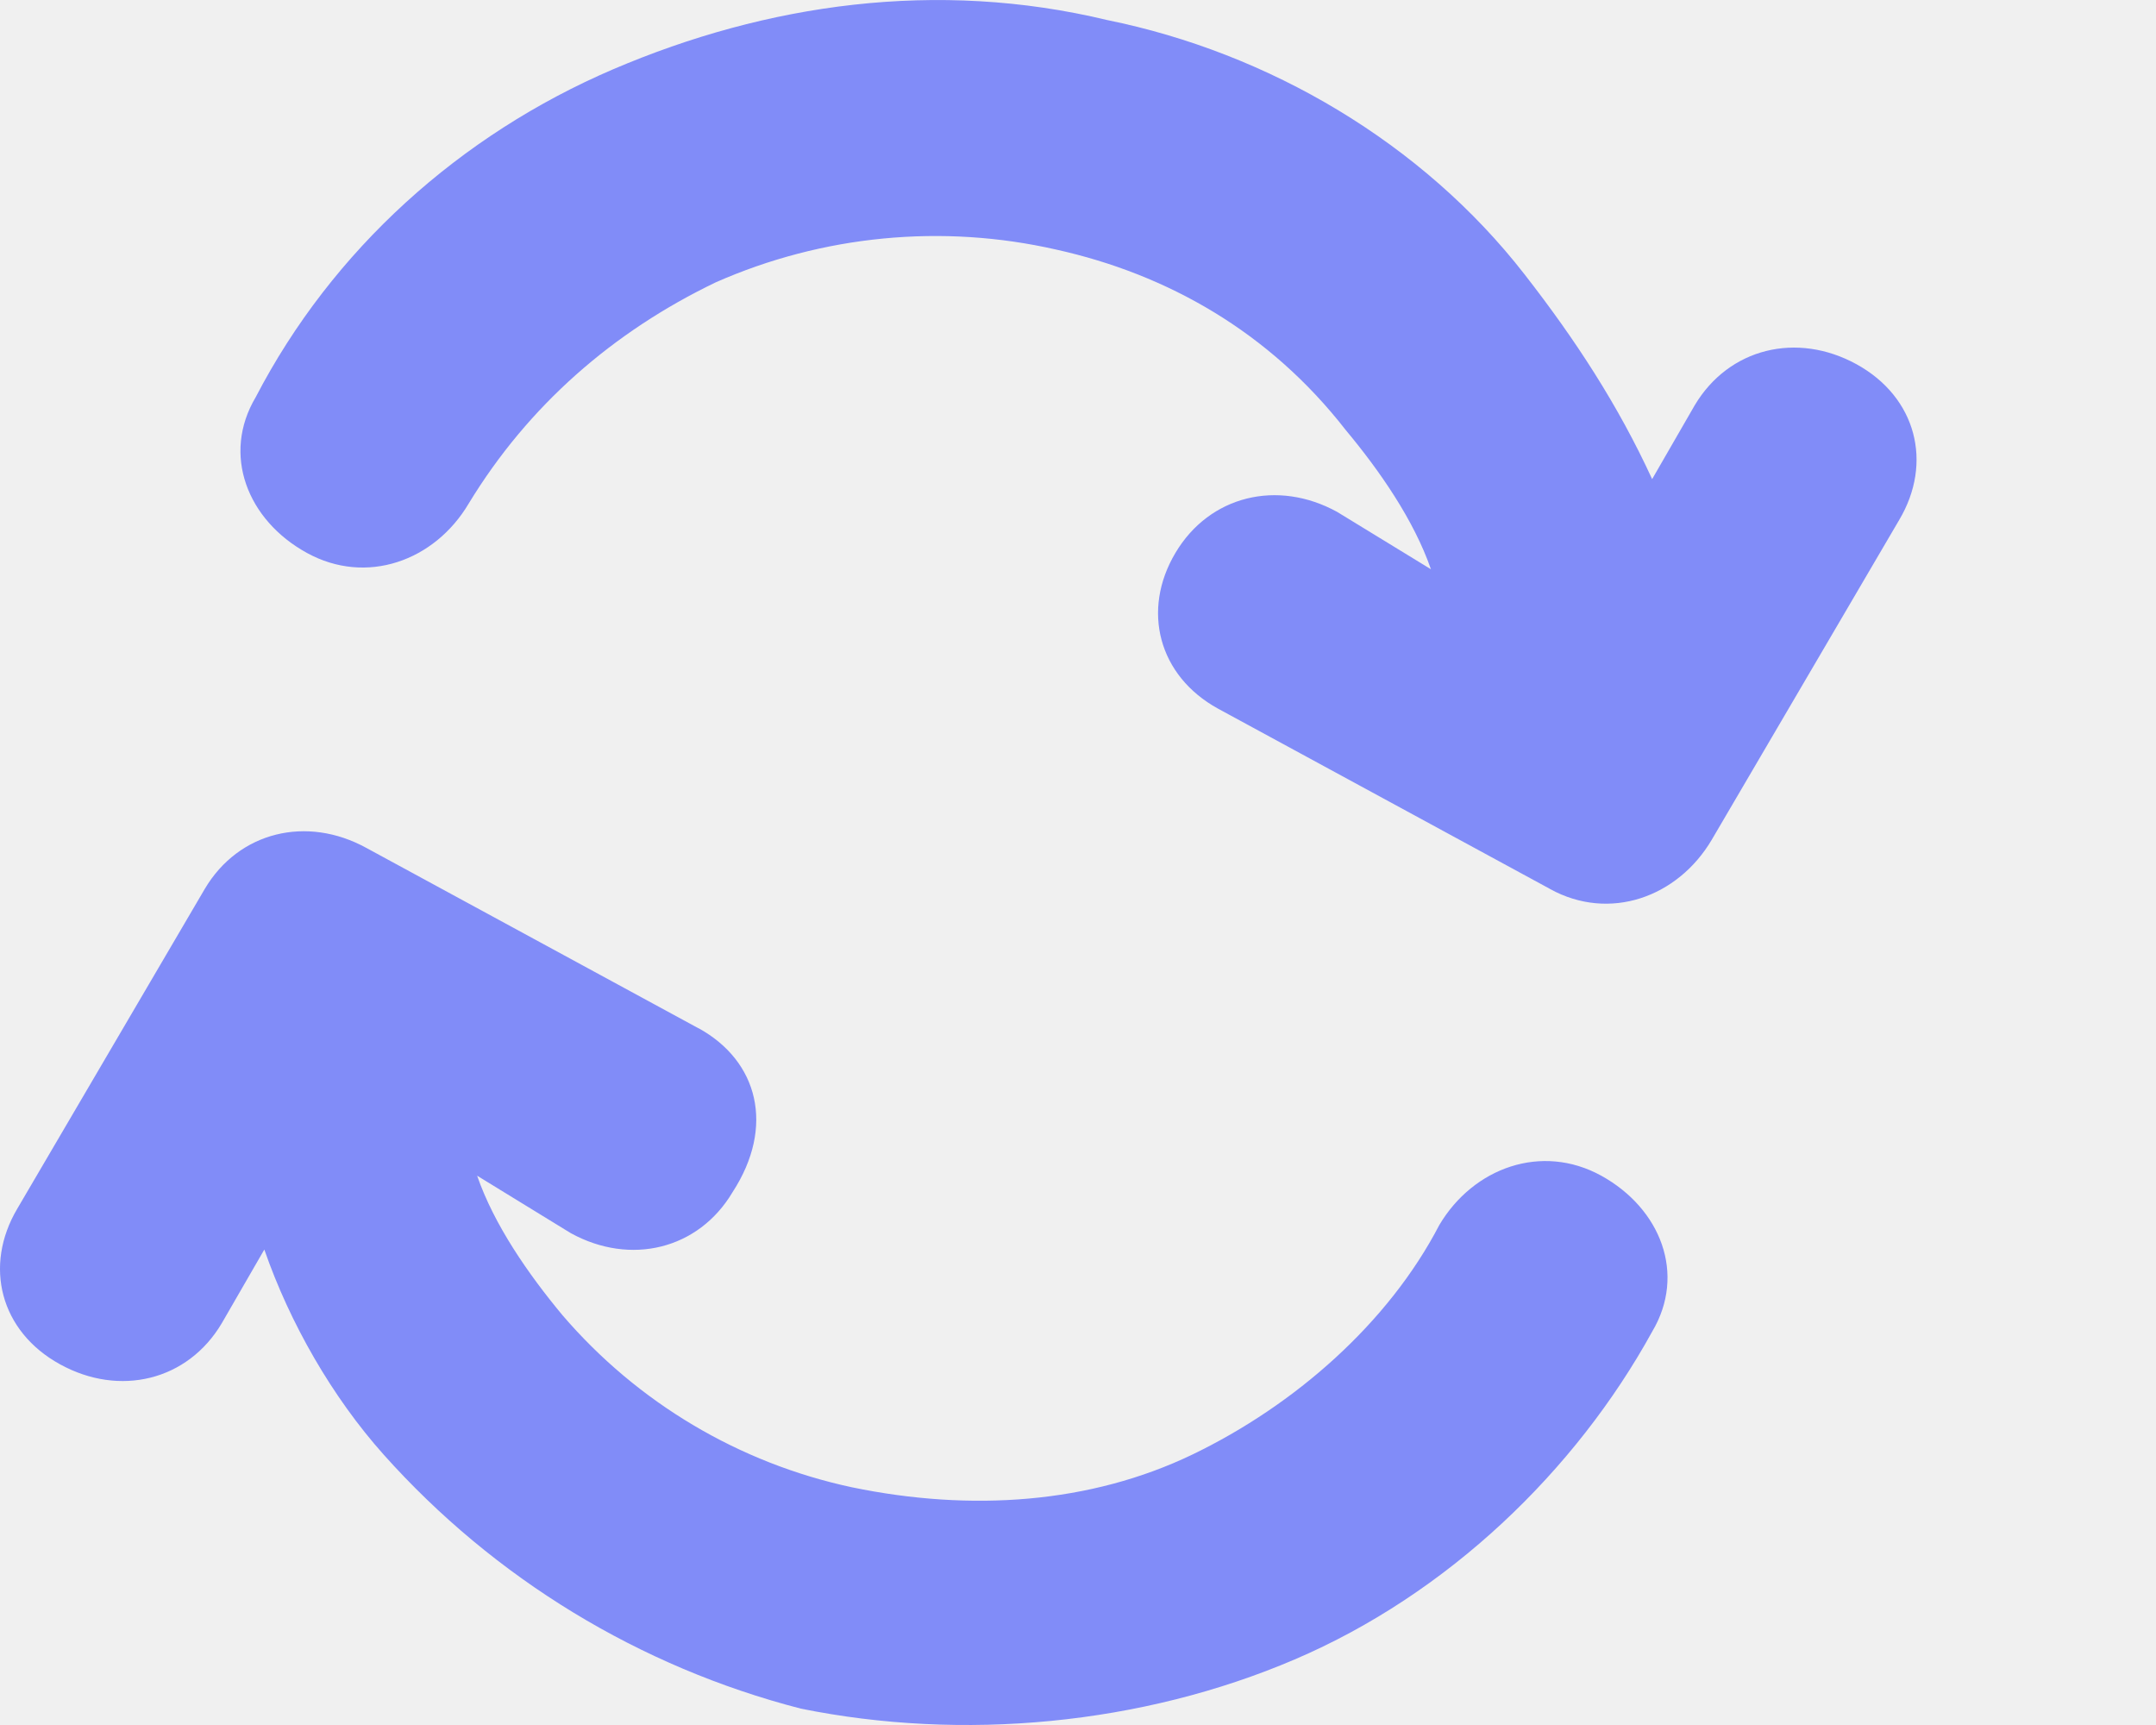
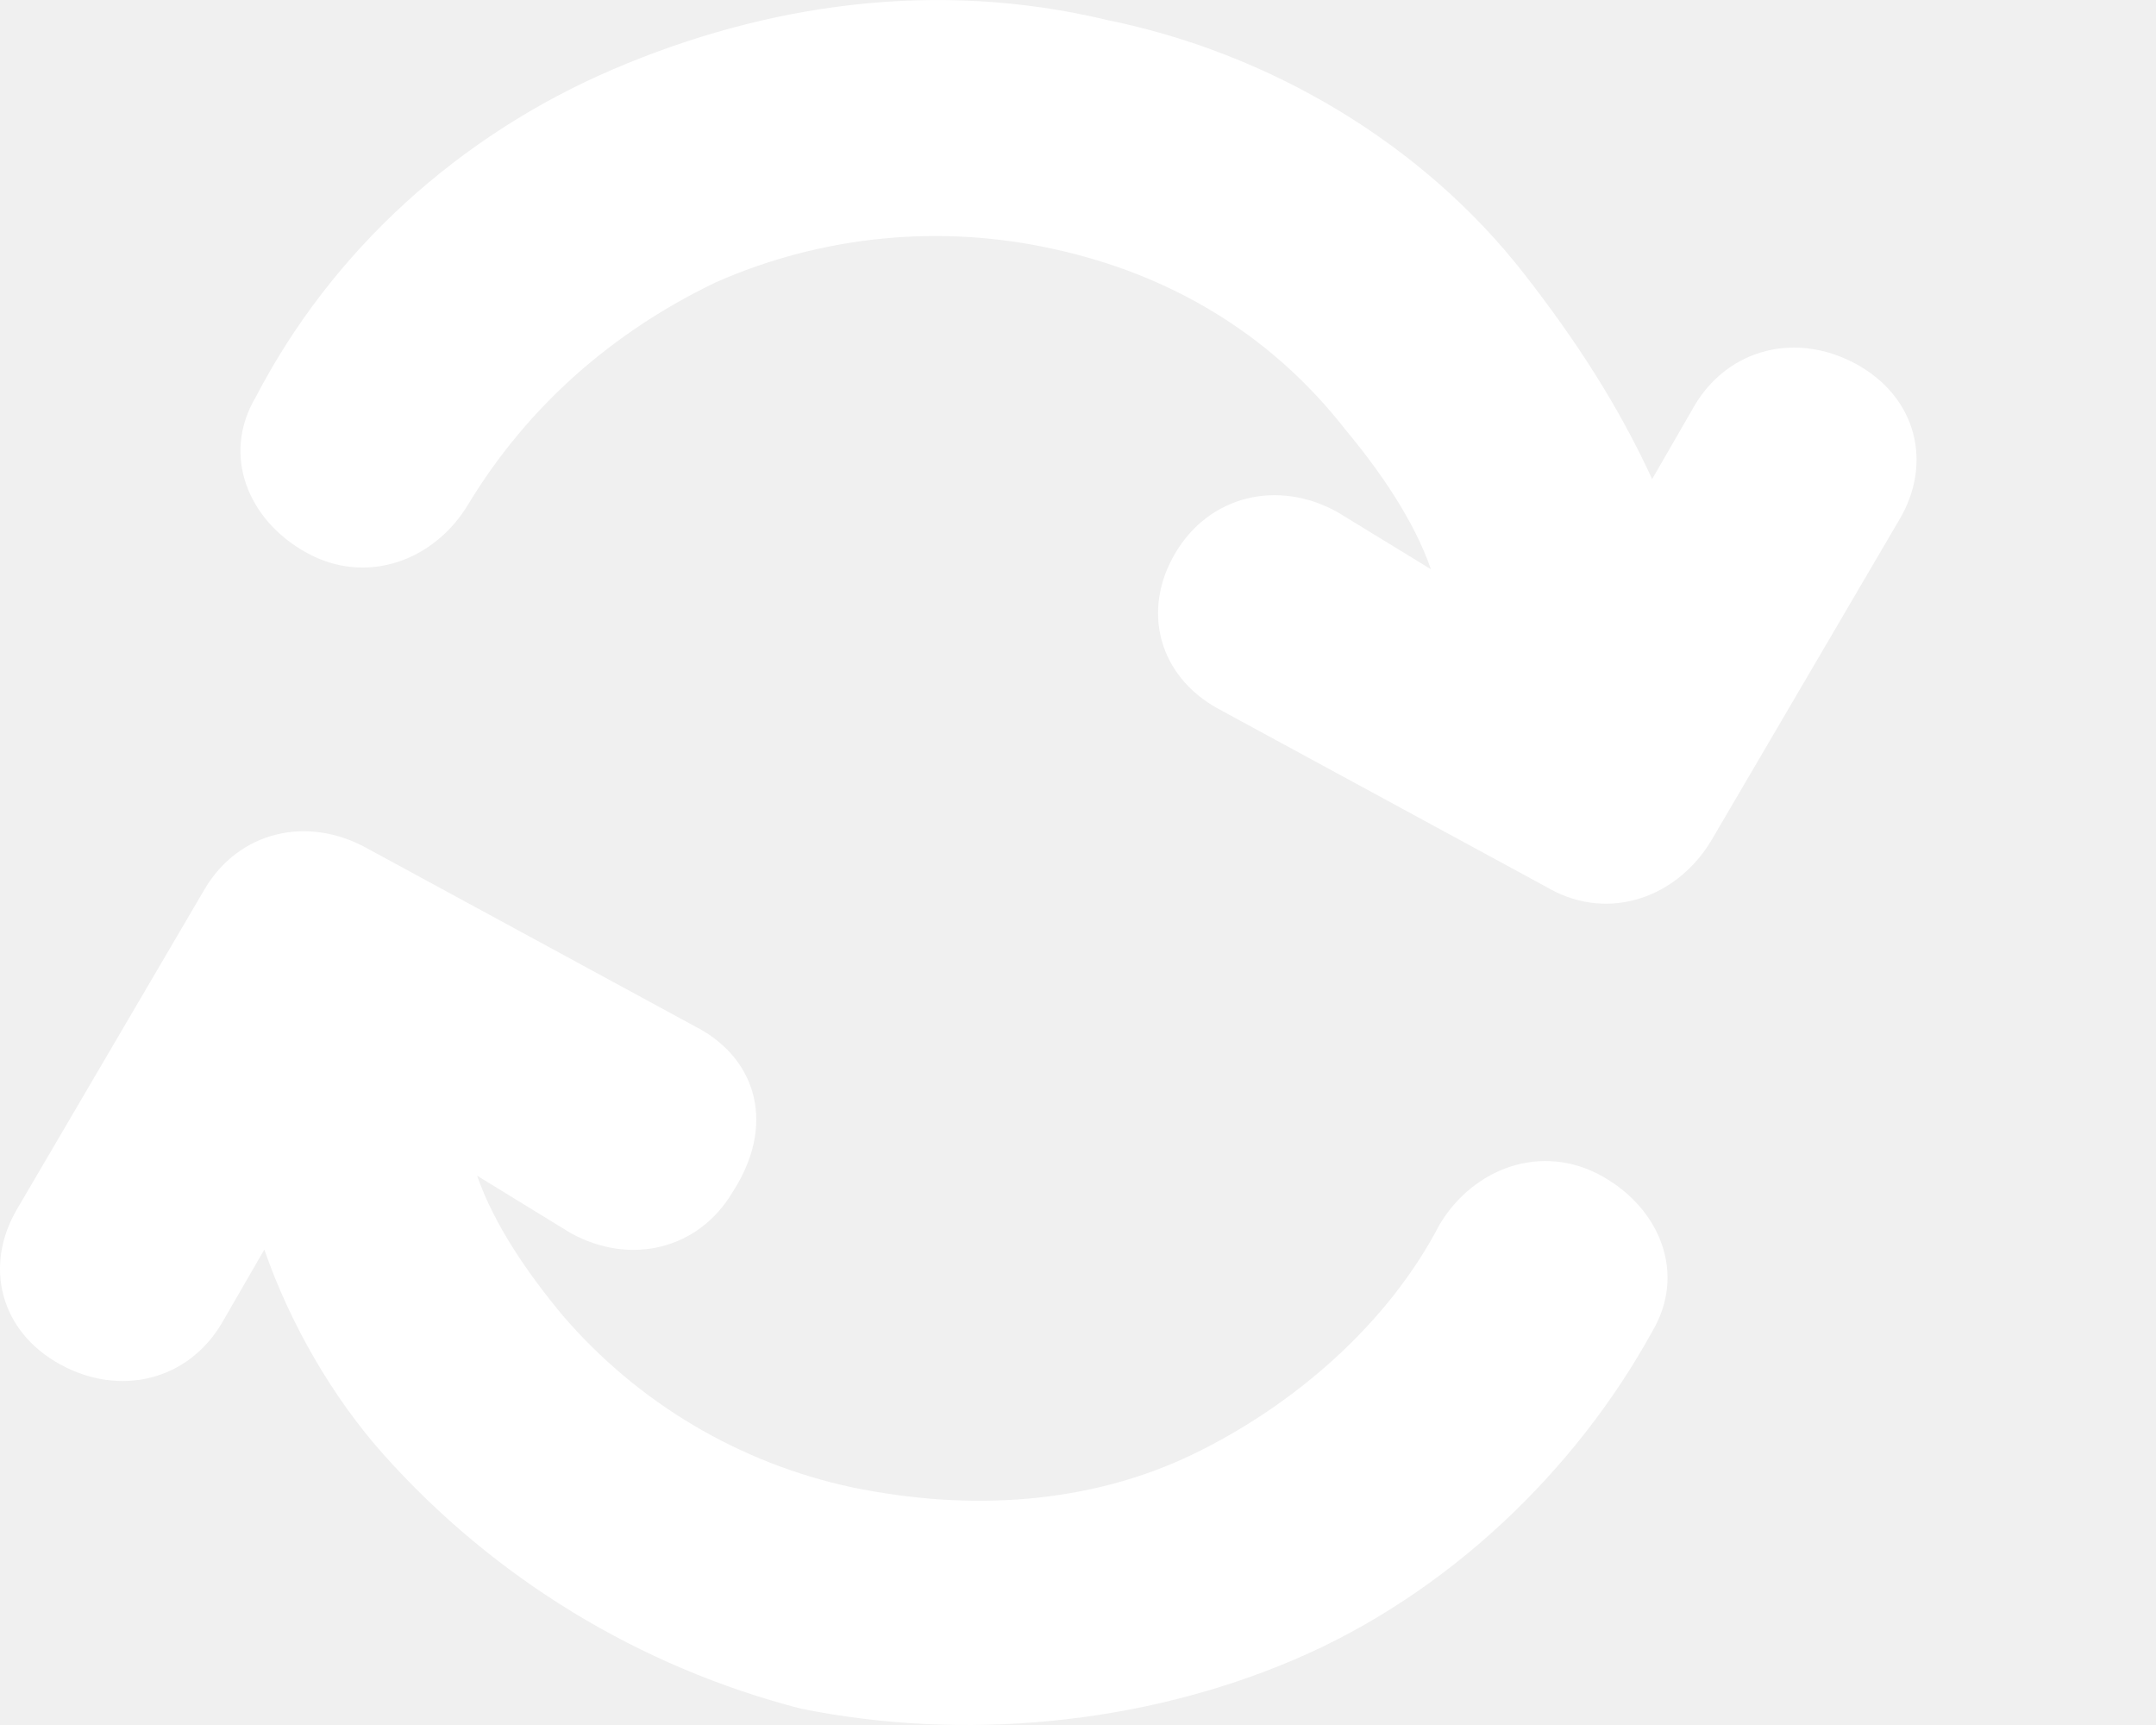
<svg xmlns="http://www.w3.org/2000/svg" width="20" height="16" viewBox="0 0 20 16" fill="none">
-   <path d="M6.48 9.538L3.399 7.865C2.846 7.561 2.214 7.713 1.899 8.246L0.161 11.21C-0.155 11.743 0.003 12.35 0.556 12.654C1.109 12.959 1.741 12.807 2.057 12.274L2.452 11.59C2.689 12.274 3.083 12.959 3.558 13.491C4.586 14.642 5.933 15.462 7.428 15.848C8.929 16.152 10.588 16 12.01 15.392C13.432 14.784 14.616 13.643 15.327 12.35C15.643 11.818 15.406 11.21 14.854 10.905C14.301 10.601 13.668 10.83 13.352 11.362C12.878 12.274 12.01 13.034 11.062 13.491C10.114 13.947 9.009 14.024 7.902 13.795C6.856 13.571 5.913 13.01 5.217 12.198C4.901 11.818 4.584 11.362 4.426 10.905L5.295 11.438C5.848 11.742 6.48 11.59 6.796 11.057C7.191 10.449 7.033 9.841 6.48 9.537V9.538ZM14.38 8.246L11.299 6.573C10.746 6.269 10.587 5.66 10.904 5.128C11.22 4.596 11.851 4.444 12.404 4.748L13.274 5.28C13.116 4.824 12.799 4.367 12.483 3.988C11.772 3.075 10.825 2.543 9.798 2.315C8.74 2.074 7.632 2.181 6.639 2.619C5.689 3.076 4.901 3.76 4.347 4.672C4.031 5.204 3.398 5.432 2.846 5.128C2.293 4.824 2.056 4.215 2.372 3.684C3.083 2.315 4.268 1.251 5.689 0.642C7.112 0.034 8.691 -0.194 10.271 0.186C11.771 0.49 13.194 1.326 14.141 2.543C14.615 3.151 15.011 3.759 15.326 4.444L15.721 3.759C16.038 3.227 16.67 3.075 17.223 3.379C17.776 3.684 17.934 4.292 17.617 4.824L15.879 7.789C15.564 8.322 14.932 8.55 14.379 8.246H14.38Z" fill="#818CF8" />
+   <path d="M6.48 9.538L3.399 7.865C2.846 7.561 2.214 7.713 1.899 8.246L0.161 11.21C-0.155 11.743 0.003 12.35 0.556 12.654C1.109 12.959 1.741 12.807 2.057 12.274L2.452 11.59C2.689 12.274 3.083 12.959 3.558 13.491C4.586 14.642 5.933 15.462 7.428 15.848C8.929 16.152 10.588 16 12.01 15.392C13.432 14.784 14.616 13.643 15.327 12.35C15.643 11.818 15.406 11.21 14.854 10.905C14.301 10.601 13.668 10.83 13.352 11.362C12.878 12.274 12.01 13.034 11.062 13.491C10.114 13.947 9.009 14.024 7.902 13.795C6.856 13.571 5.913 13.01 5.217 12.198C4.901 11.818 4.584 11.362 4.426 10.905L5.295 11.438C5.848 11.742 6.48 11.59 6.796 11.057C7.191 10.449 7.033 9.841 6.48 9.537V9.538ZM14.38 8.246L11.299 6.573C10.746 6.269 10.587 5.66 10.904 5.128C11.22 4.596 11.851 4.444 12.404 4.748L13.274 5.28C13.116 4.824 12.799 4.367 12.483 3.988C11.772 3.075 10.825 2.543 9.798 2.315C8.74 2.074 7.632 2.181 6.639 2.619C5.689 3.076 4.901 3.76 4.347 4.672C4.031 5.204 3.398 5.432 2.846 5.128C2.293 4.824 2.056 4.215 2.372 3.684C3.083 2.315 4.268 1.251 5.689 0.642C7.112 0.034 8.691 -0.194 10.271 0.186C11.771 0.49 13.194 1.326 14.141 2.543C14.615 3.151 15.011 3.759 15.326 4.444L15.721 3.759C16.038 3.227 16.67 3.075 17.223 3.379C17.776 3.684 17.934 4.292 17.617 4.824L15.879 7.789C15.564 8.322 14.932 8.55 14.379 8.246H14.38Z" fill="#fff" />
</svg>
